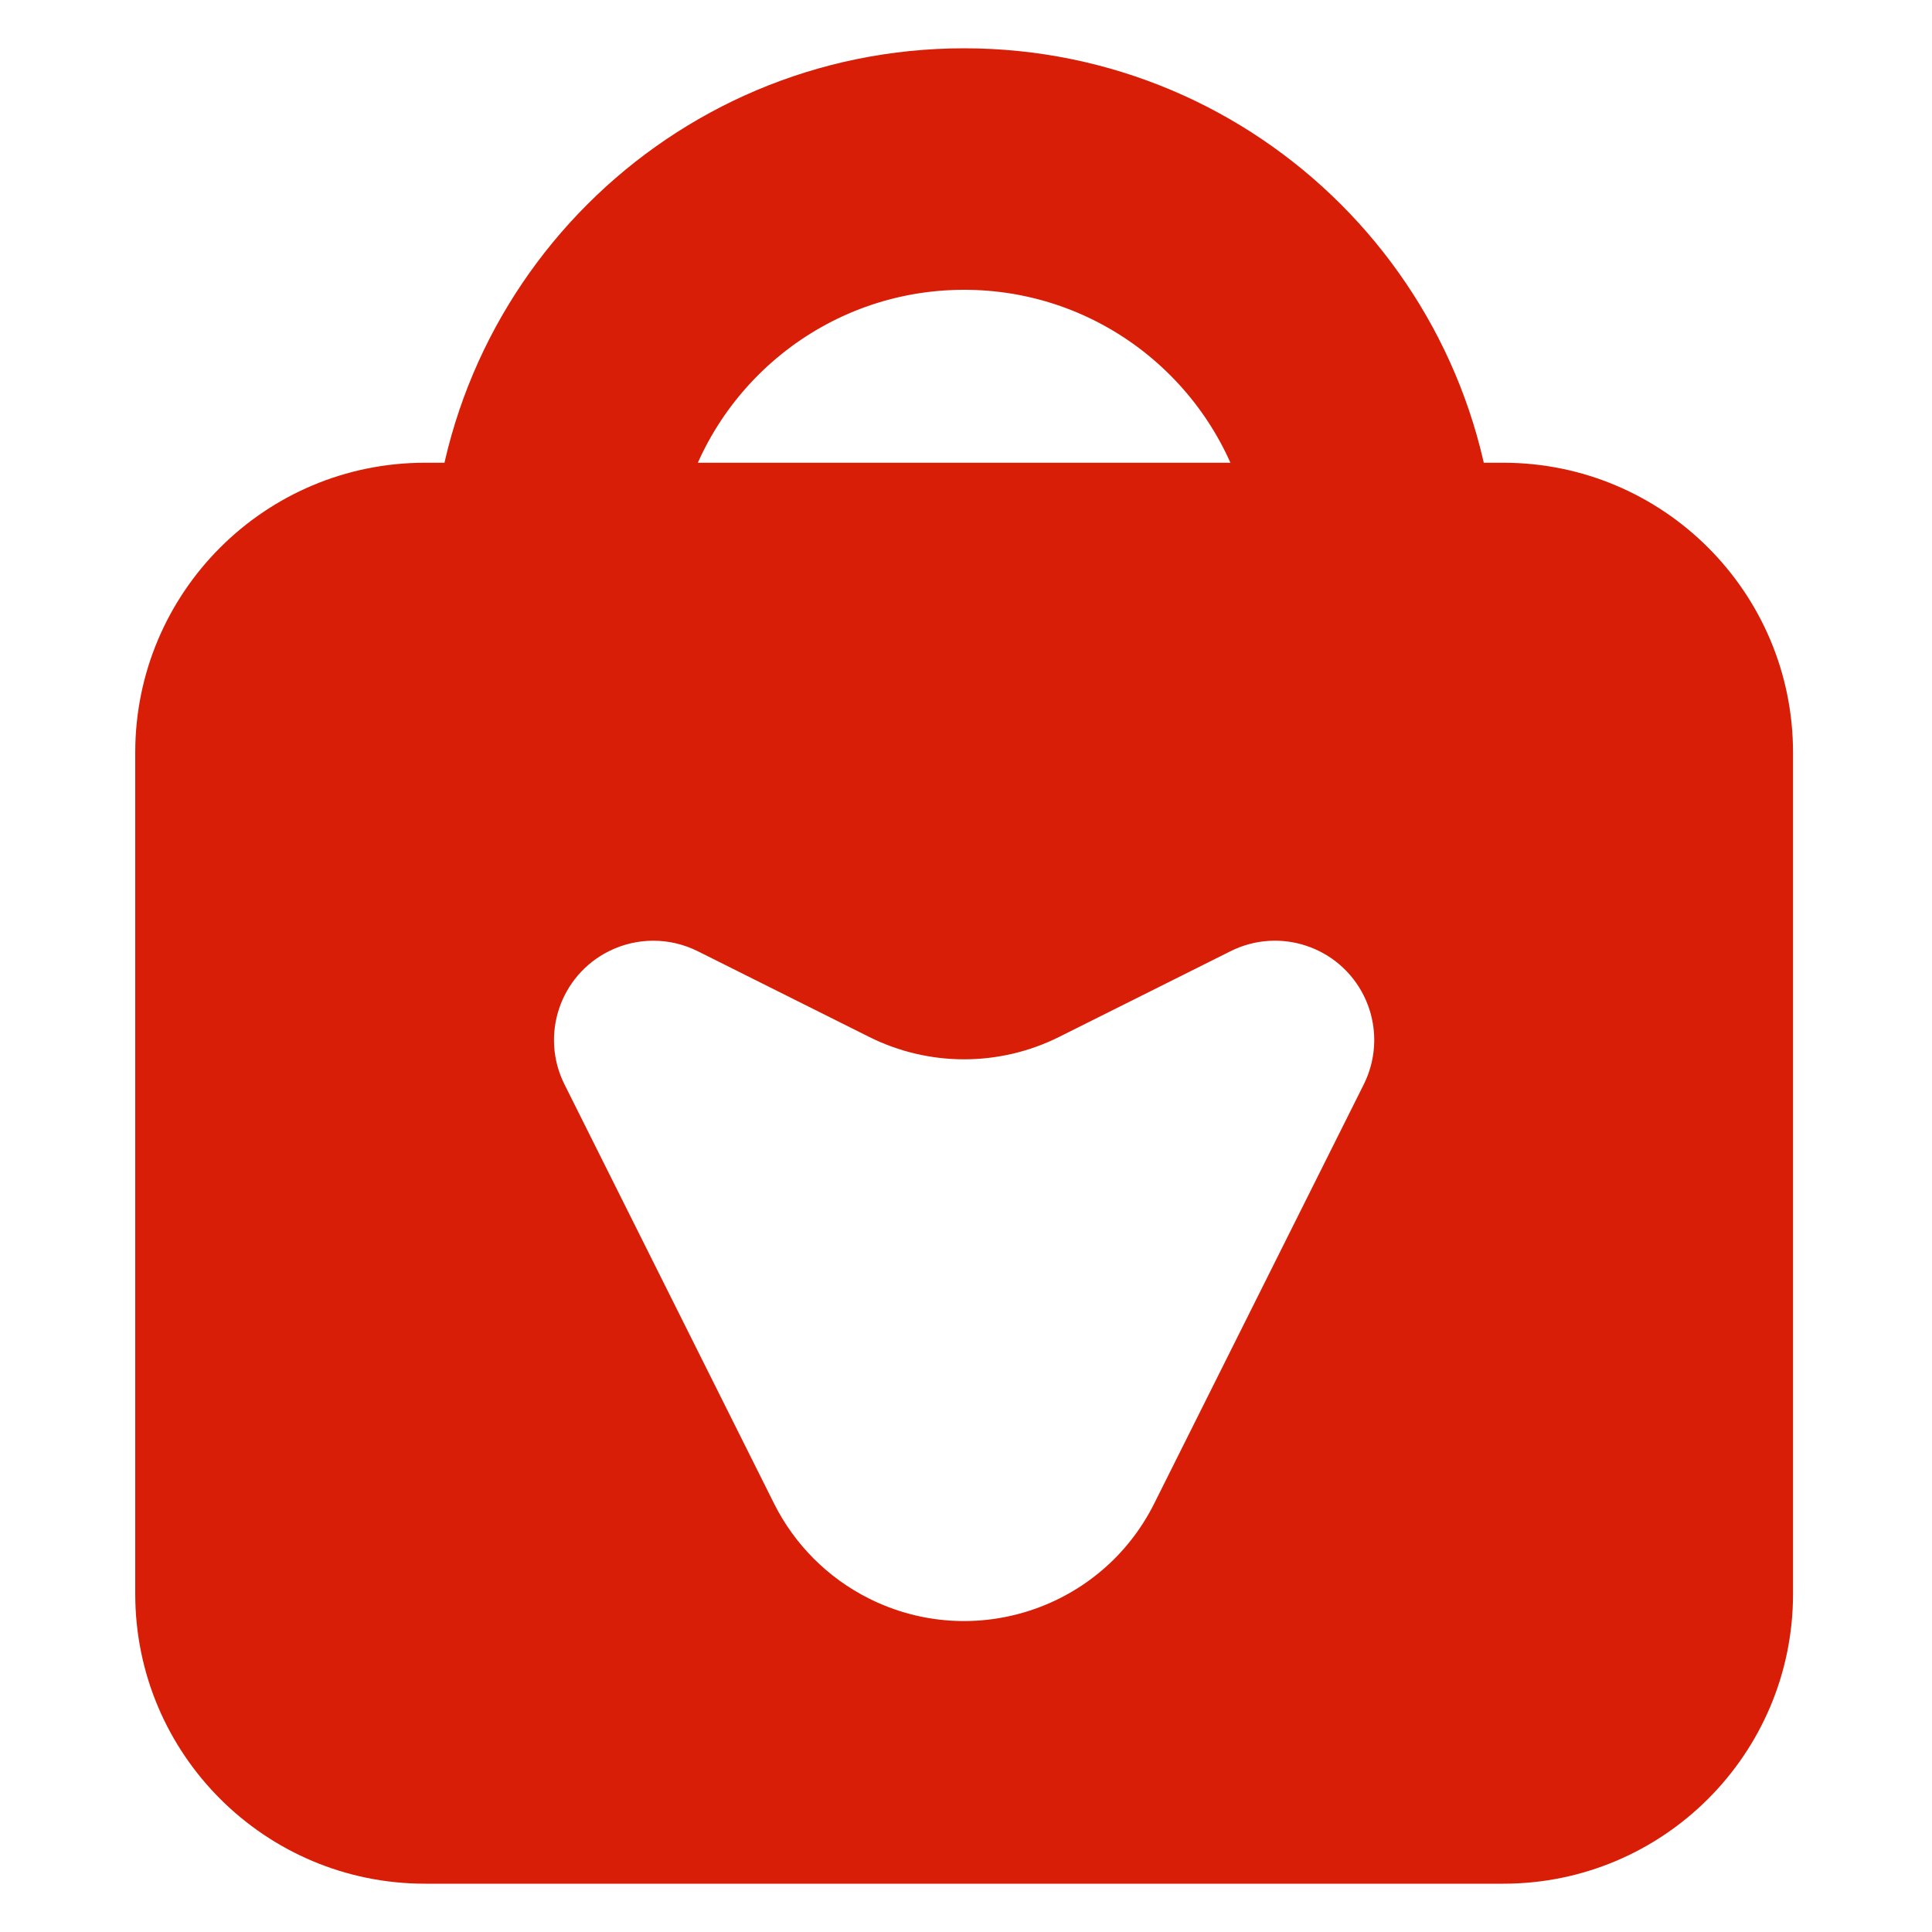
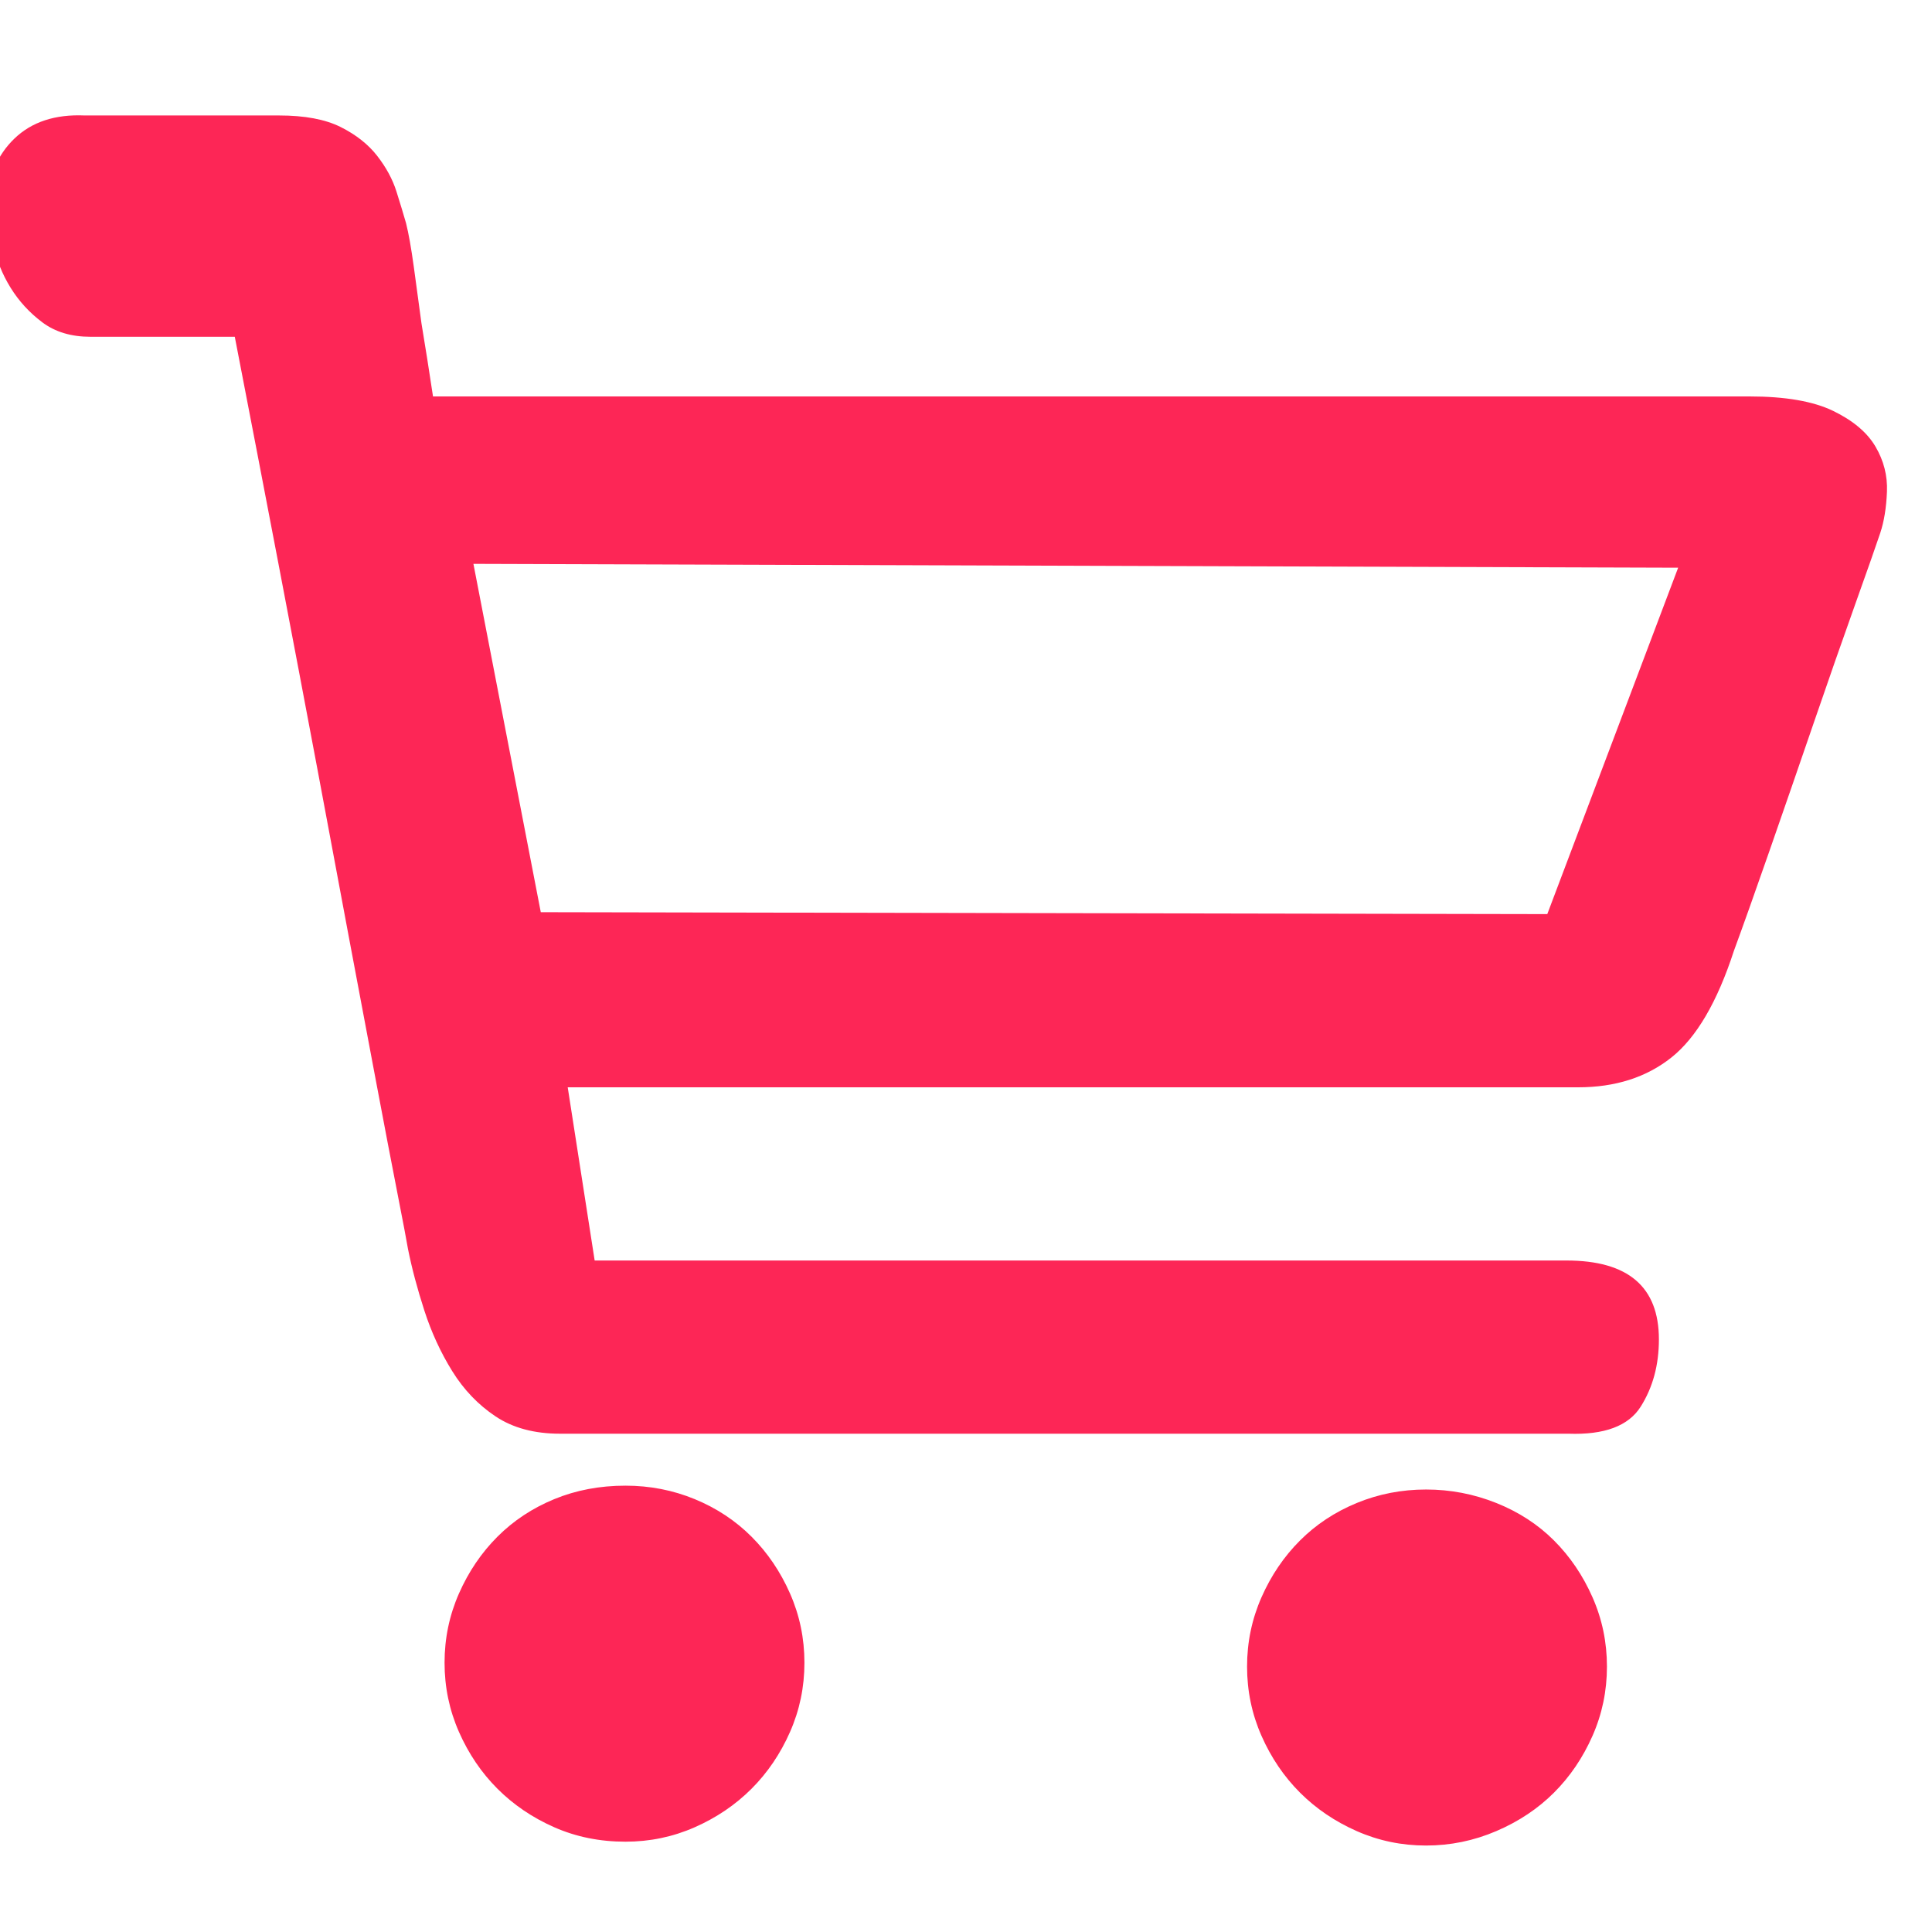
- <svg xmlns="http://www.w3.org/2000/svg" t="1638888145830" class="icon" viewBox="0 0 1024 1024" version="1.1" p-id="1229" width="200" height="200">
+ <svg xmlns="http://www.w3.org/2000/svg" t="1648368051015" class="icon" viewBox="0 0 1028 1024" version="1.1" p-id="5979" width="200.781" height="200">
  <defs>
-     <style type="text/css" />
+     <style type="text/css">@font-face { font-family: feedback-iconfont; src: url("//at.alicdn.com/t/font_1031158_u69w8yhxdu.woff2?t=1630033759944") format("woff2"), url("//at.alicdn.com/t/font_1031158_u69w8yhxdu.woff?t=1630033759944") format("woff"), url("//at.alicdn.com/t/font_1031158_u69w8yhxdu.ttf?t=1630033759944") format("truetype"); }
+ </style>
  </defs>
-   <path d="M796.739 245.263c84.828 0 153.6 68.772 153.6 153.6V844.8c0 84.833-68.772 153.6-153.6 153.6H225.28c-84.833 0-153.6-68.767-153.6-153.6V398.863c0-84.828 68.767-153.6 153.6-153.6h571.459z m-73.912 282.429c-12.995-25.999-44.605-36.536-70.605-23.537l-90.839 45.414a112.64 112.64 0 0 1-100.746 0l-90.839-45.414a52.628 52.628 0 0 0-47.073 0c-25.994 12.995-36.531 44.611-23.537 70.605l111.073 222.141a112.64 112.64 0 0 0 50.376 50.376c55.639 27.822 123.3 5.268 151.122-50.376l111.068-222.141a52.628 52.628 0 0 0 0-47.068z" fill="#d81e06" p-id="1230" />
-   <path d="M511.007 25.6c155.981 0 282.429 126.449 282.429 282.424 0 155.981-564.854 155.981-564.854 0C228.582 152.049 355.031 25.6 511.007 25.6z m0 128c-73.344 0-134.748 51.133-150.502 119.7l-0.44 1.971 1.004 0.374c35.133 12.938 88.781 21.007 146.115 21.35l3.825 0.015c57.487 0 111.621-7.788 147.574-20.511l2.371-0.855 0.998-0.374-0.435-1.971c-15.57-67.768-75.735-118.508-147.953-119.68L511.007 153.6z" fill="#d81e06" p-id="1231" />
+   <path d="M332.8 790.528q19.456 0 36.864 7.168t30.208 19.968 20.48 30.208 7.68 36.864-7.68 36.864-20.48 30.208-30.208 20.48-36.864 7.68q-20.48 0-37.888-7.68t-30.208-20.48-20.48-30.208-7.68-36.864 7.68-36.864 20.48-30.208 30.208-19.968 37.888-7.168zM758.784 792.576q19.456 0 37.376 7.168t30.72 19.968 20.48 30.208 7.68 36.864-7.68 36.864-20.48 30.208-30.72 20.48-37.376 7.68-36.864-7.68-30.208-20.48-20.48-30.208-7.68-36.864 7.68-36.864 20.48-30.208 30.208-19.968 36.864-7.168zM930.816 210.944q28.672 0 44.544 7.68t22.528 18.944 6.144 24.064-3.584 22.016-13.312 37.888-22.016 62.976-23.552 68.096-18.944 53.248q-13.312 40.96-33.28 56.832t-49.664 15.872l-35.84 0-65.536 0-86.016 0-96.256 0-253.952 0 14.336 92.16 517.12 0q49.152 0 49.152 41.984 0 20.48-9.728 35.84t-38.4 14.336l-49.152 0-94.208 0-118.784 0-119.808 0-99.328 0-55.296 0q-20.48 0-34.304-9.216t-23.04-24.064-14.848-32.256-8.704-32.768q-1.024-6.144-5.632-29.696t-11.264-58.88-14.848-78.848-16.384-87.552q-19.456-103.424-44.032-230.4l-76.8 0q-15.36 0-25.6-7.68t-16.896-18.432-9.216-23.04-2.56-22.528q0-20.48 13.824-33.792t37.376-12.288l103.424 0q20.48 0 32.768 6.144t19.456 15.36 10.24 18.944 5.12 16.896q2.048 8.192 4.096 23.04t4.096 30.208q3.072 18.432 6.144 38.912l700.416 0zM892.928 302.08l-641.024-2.048 35.84 185.344 535.552 1.024z" p-id="5980" fill="#fd2656" />
</svg>
